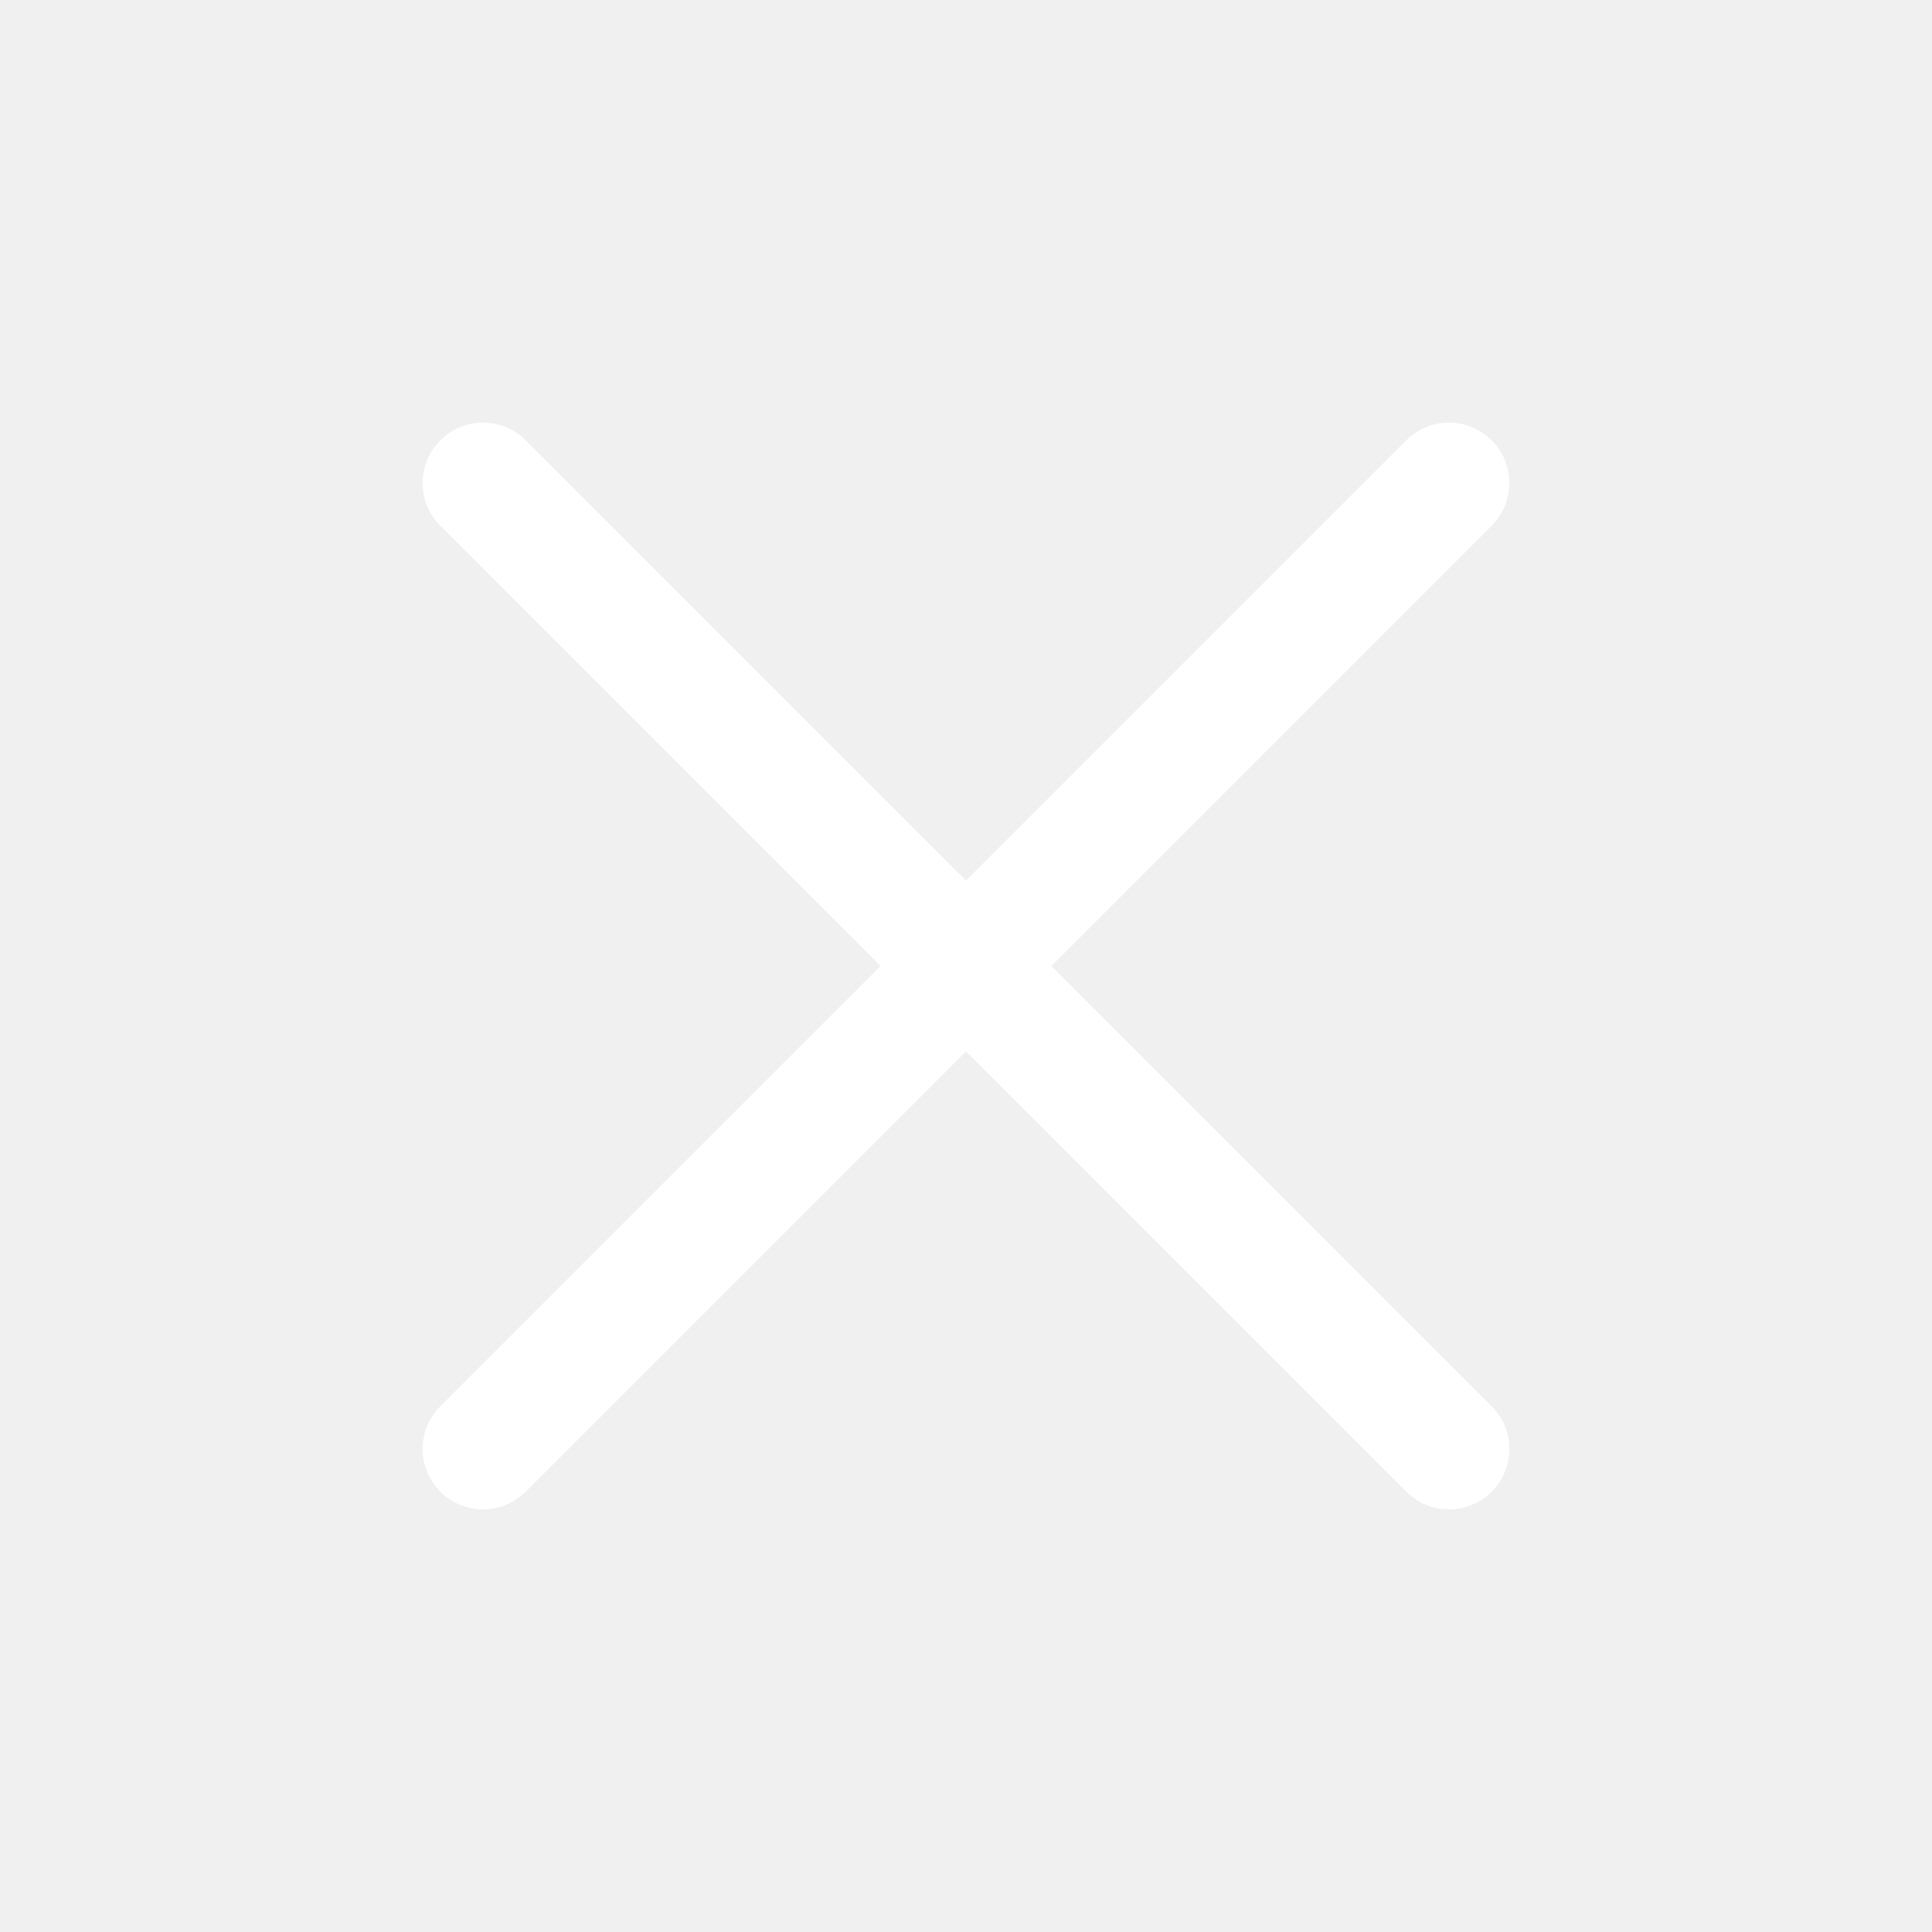
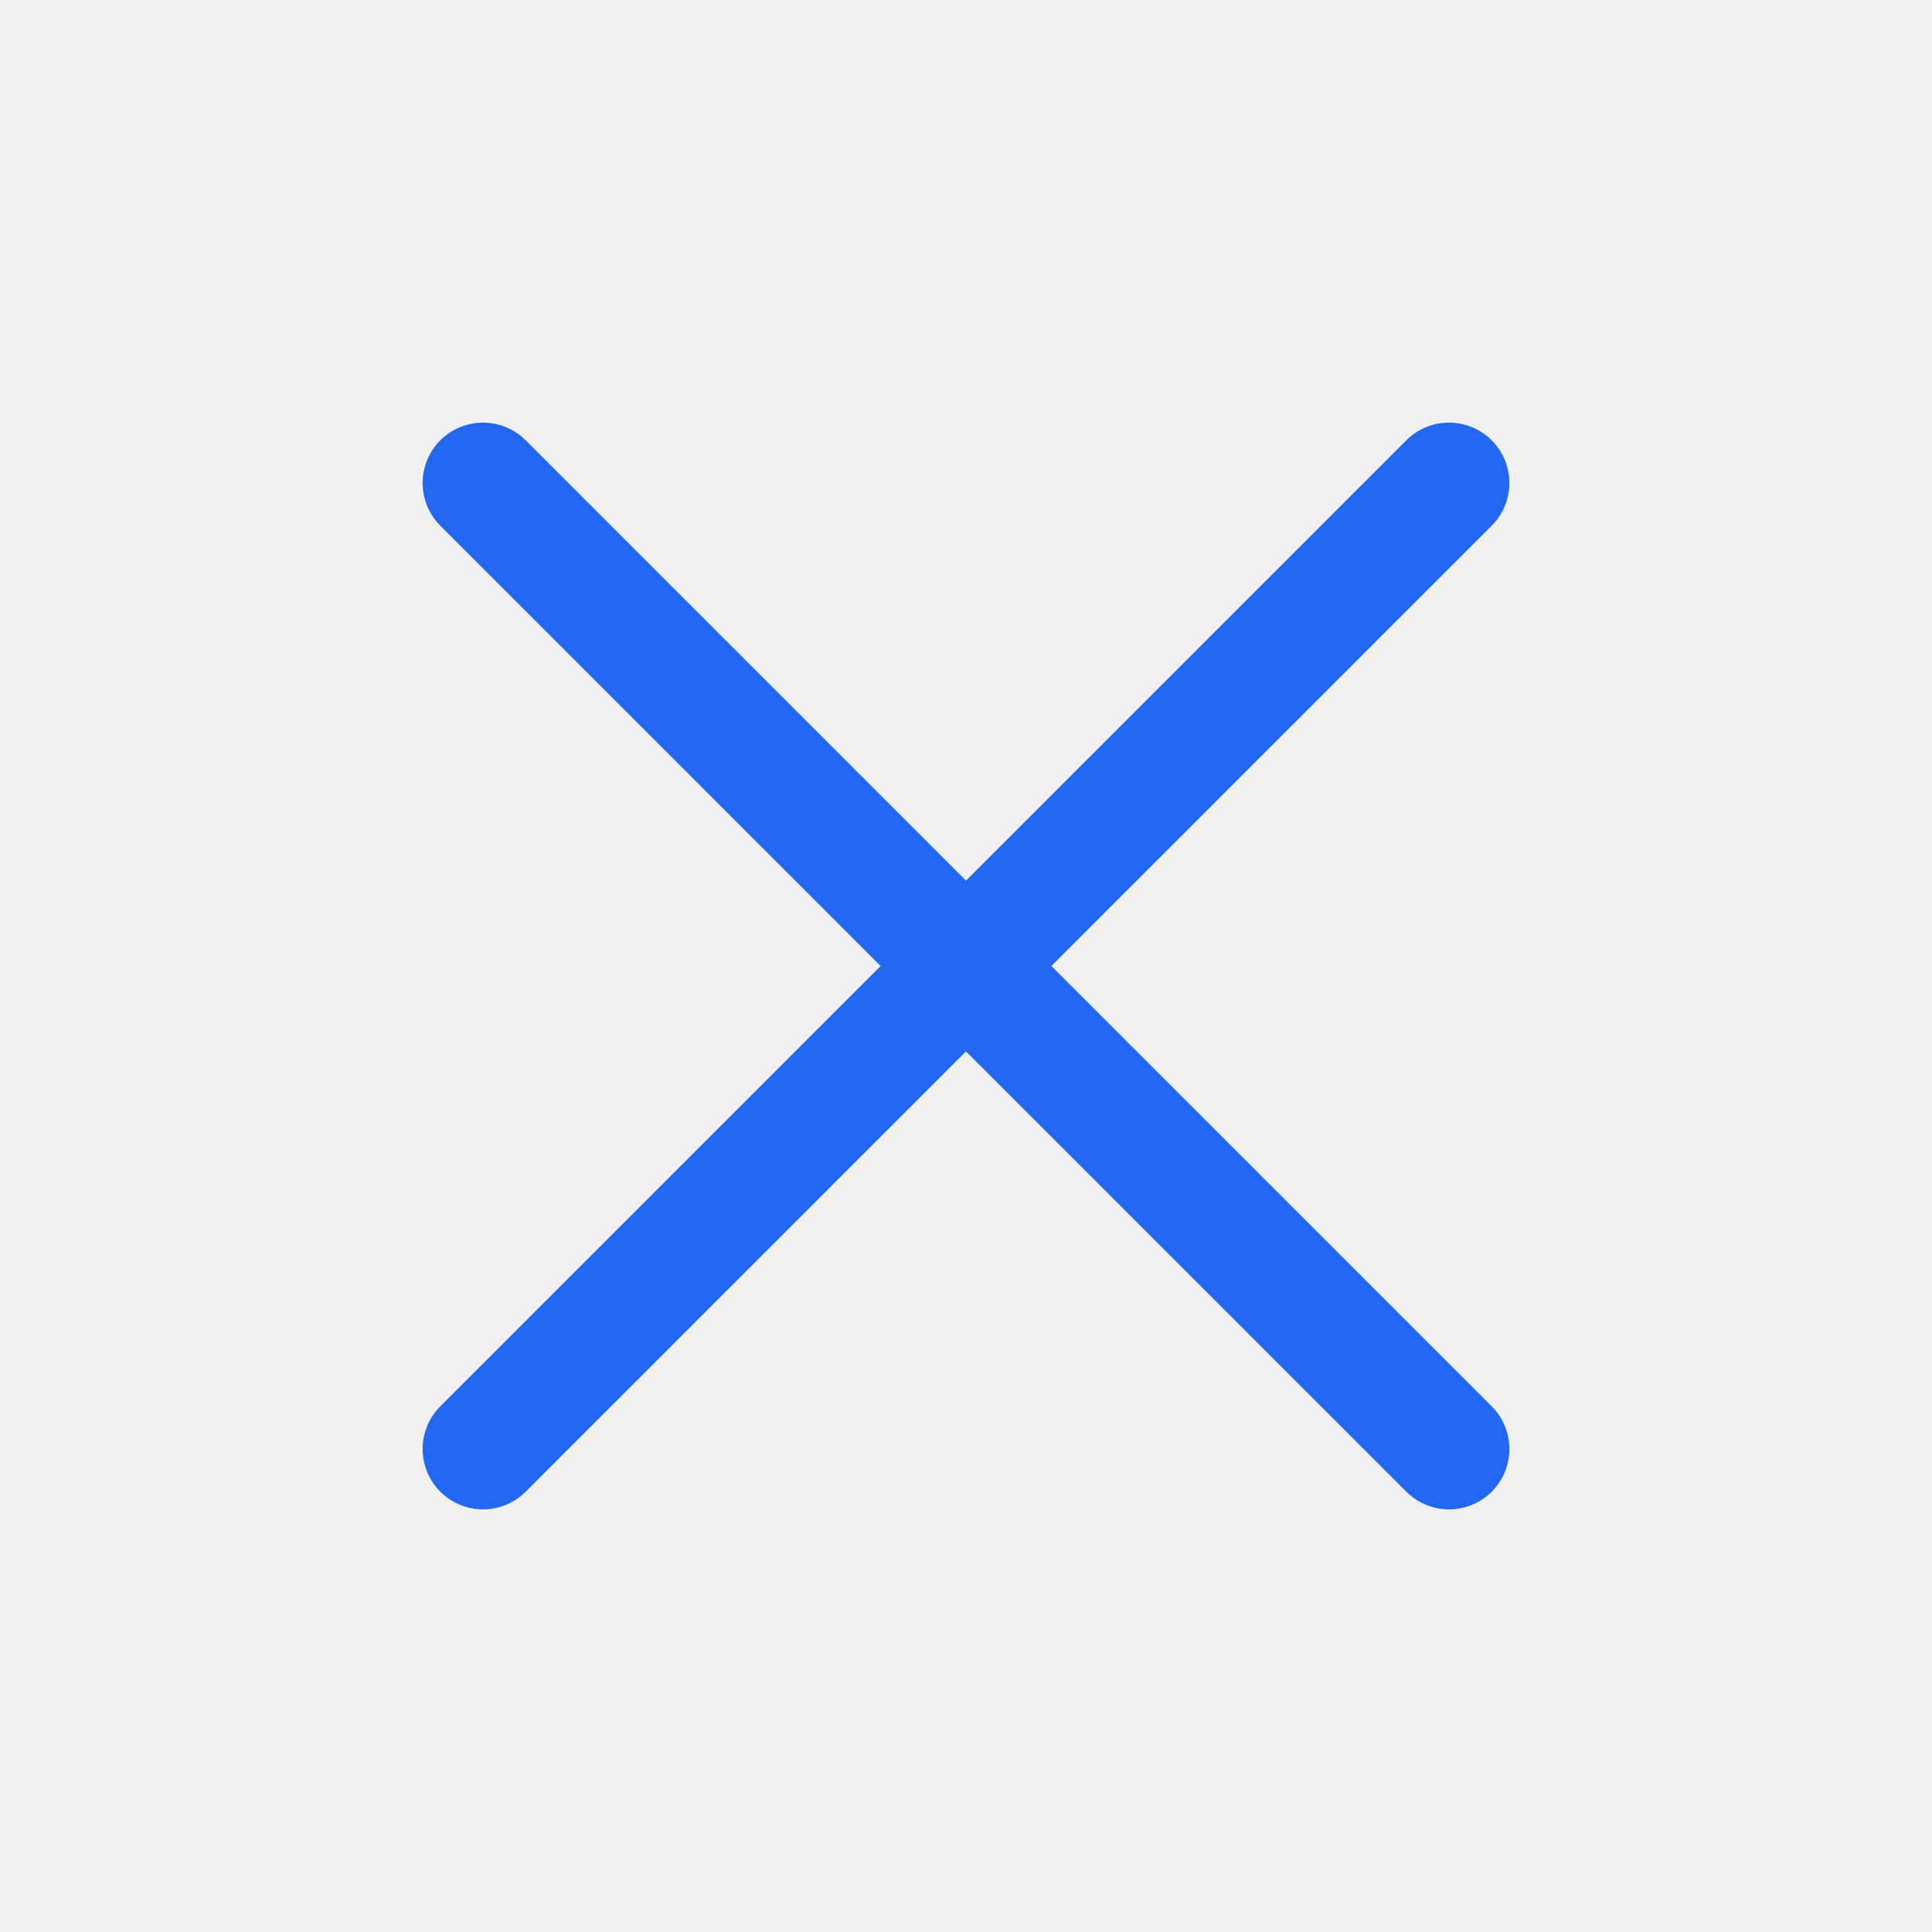
- <svg xmlns="http://www.w3.org/2000/svg" class="icon icon-tabler icon-tabler-x" width="44" height="44" viewBox="0 0 24 24" stroke-width="1.5" stroke="#FFFFFF" fill="none" stroke-linecap="round" stroke-linejoin="round">
+ <svg xmlns="http://www.w3.org/2000/svg" class="icon icon-tabler icon-tabler-x" width="44" height="44" viewBox="0 0 24 24" stroke-width="1.5" stroke="#2267F2" fill="none" stroke-linecap="round" stroke-linejoin="round">
  <path stroke="none" d="M0 0h24v24H0z" fill="none" />
  <path d="M18 6l-12 12" />
  <path d="M6 6l12 12" />
</svg>
